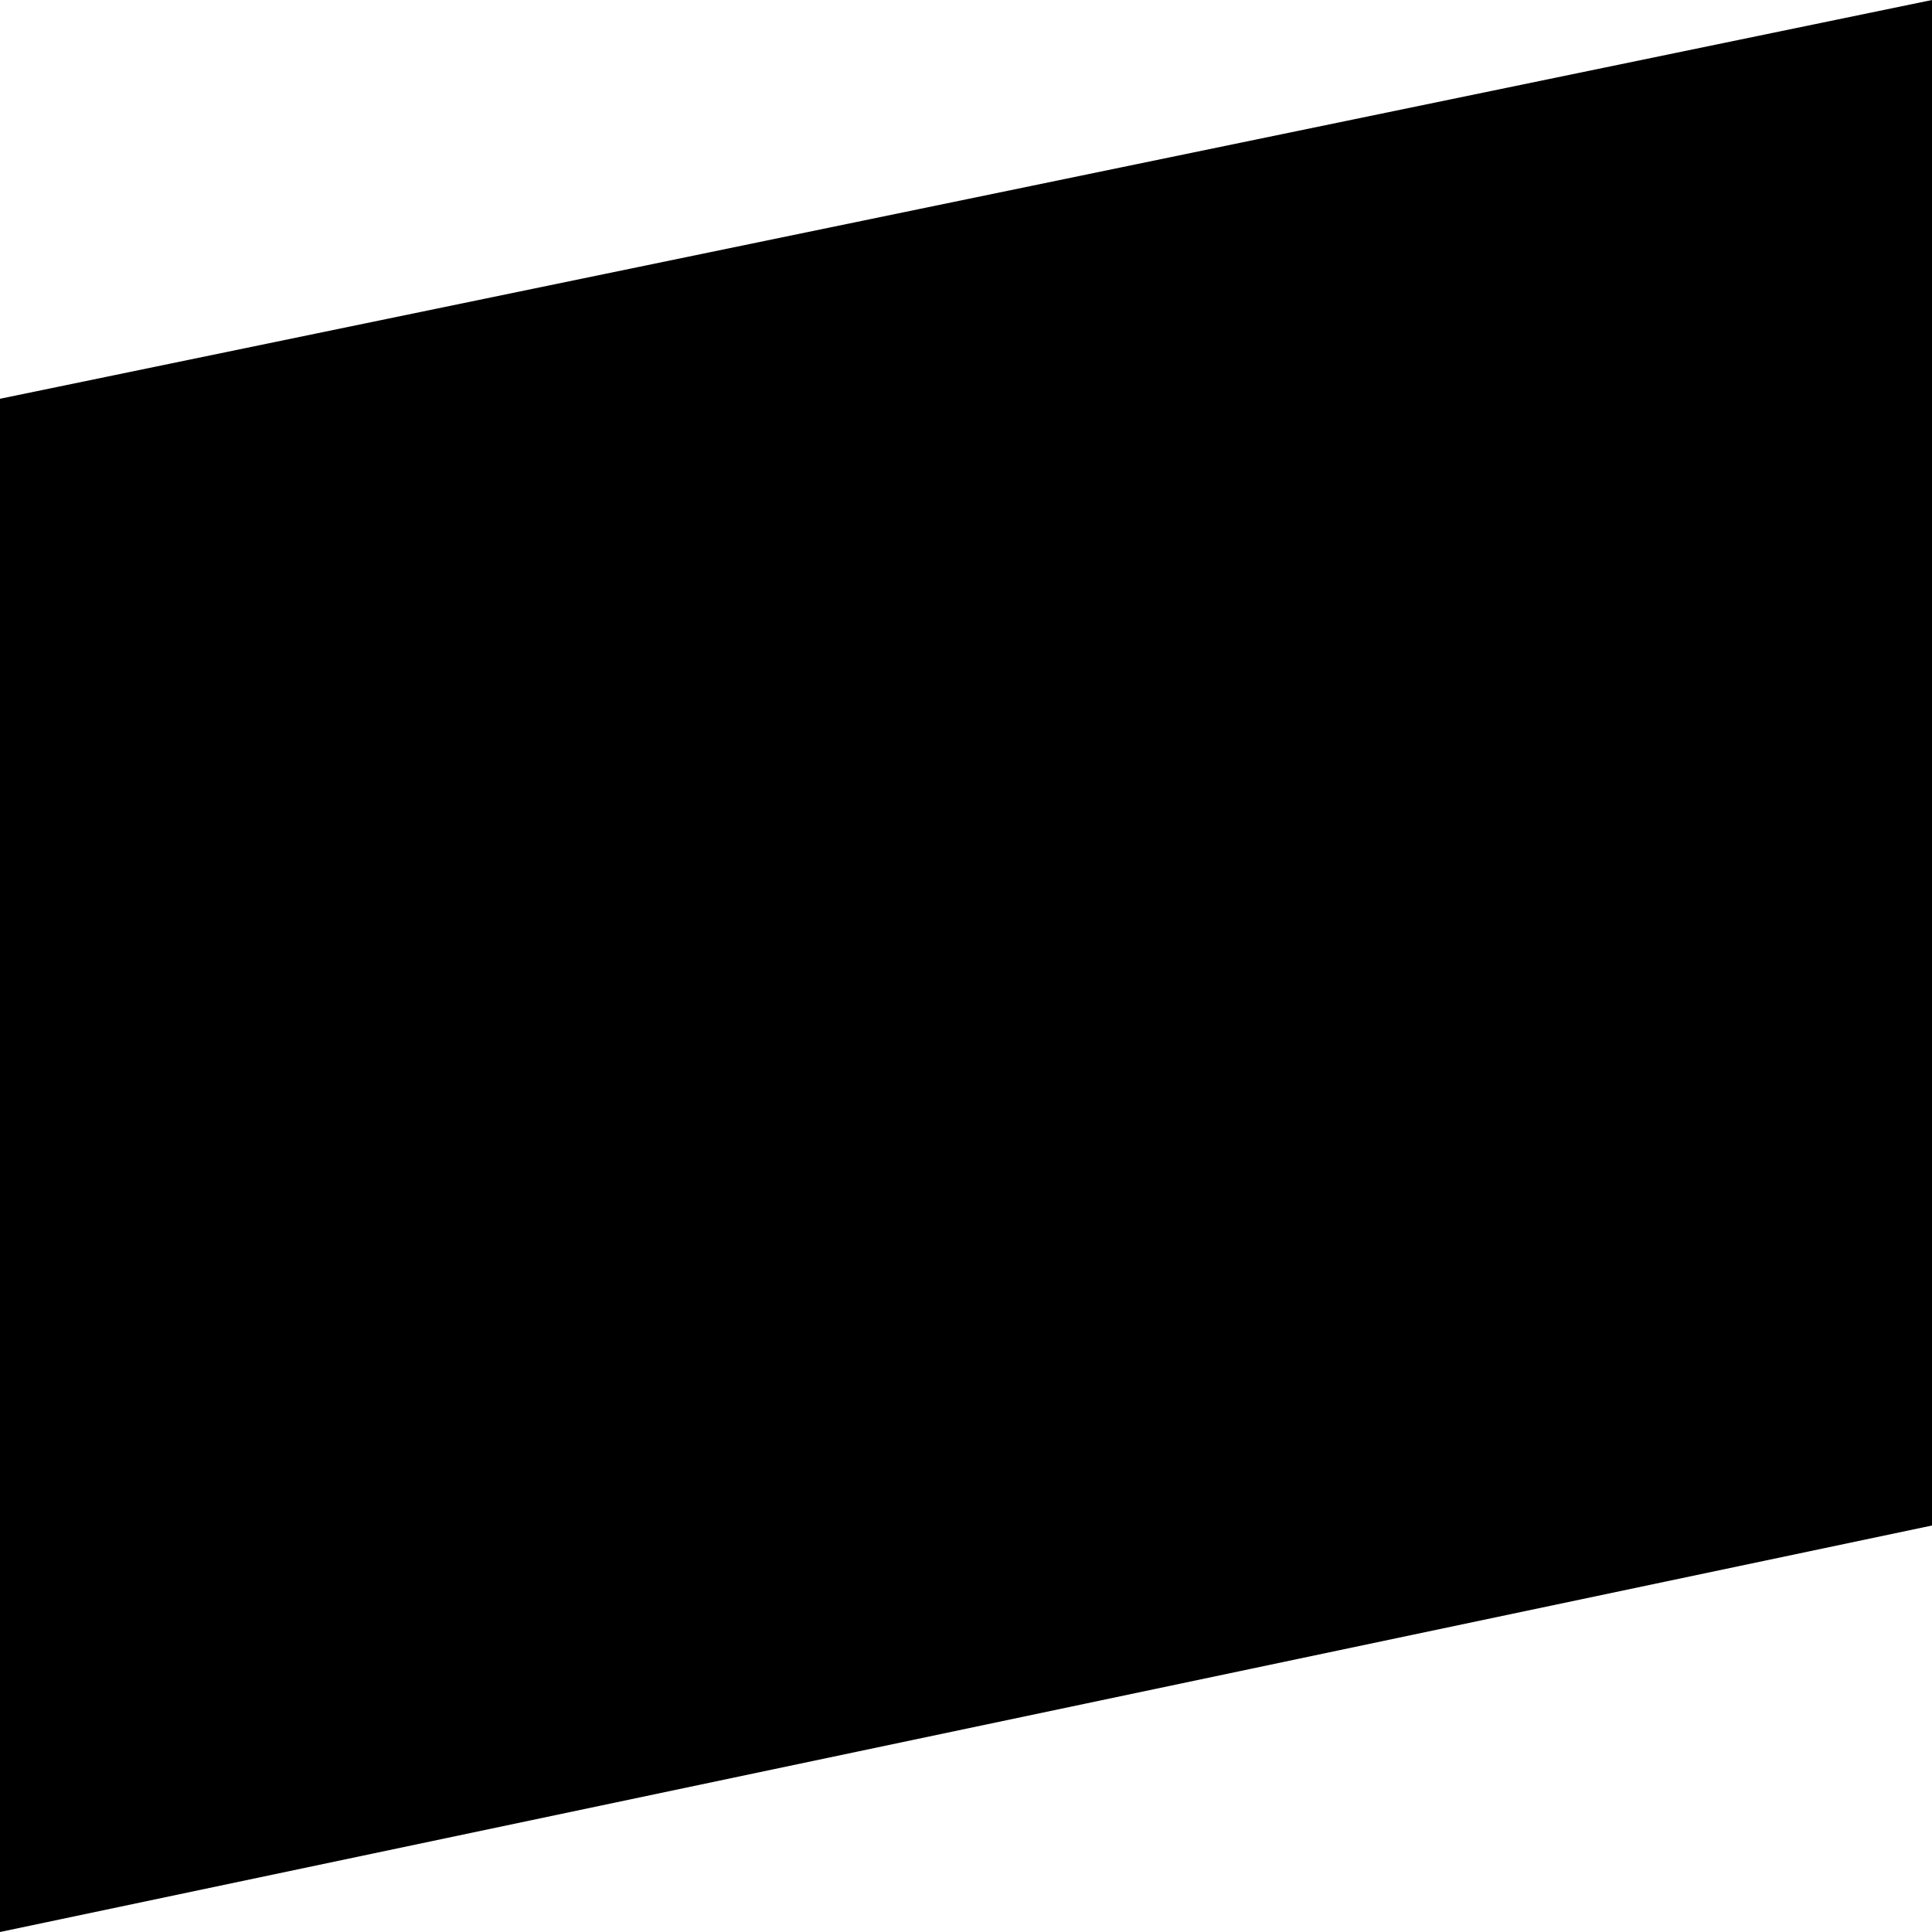
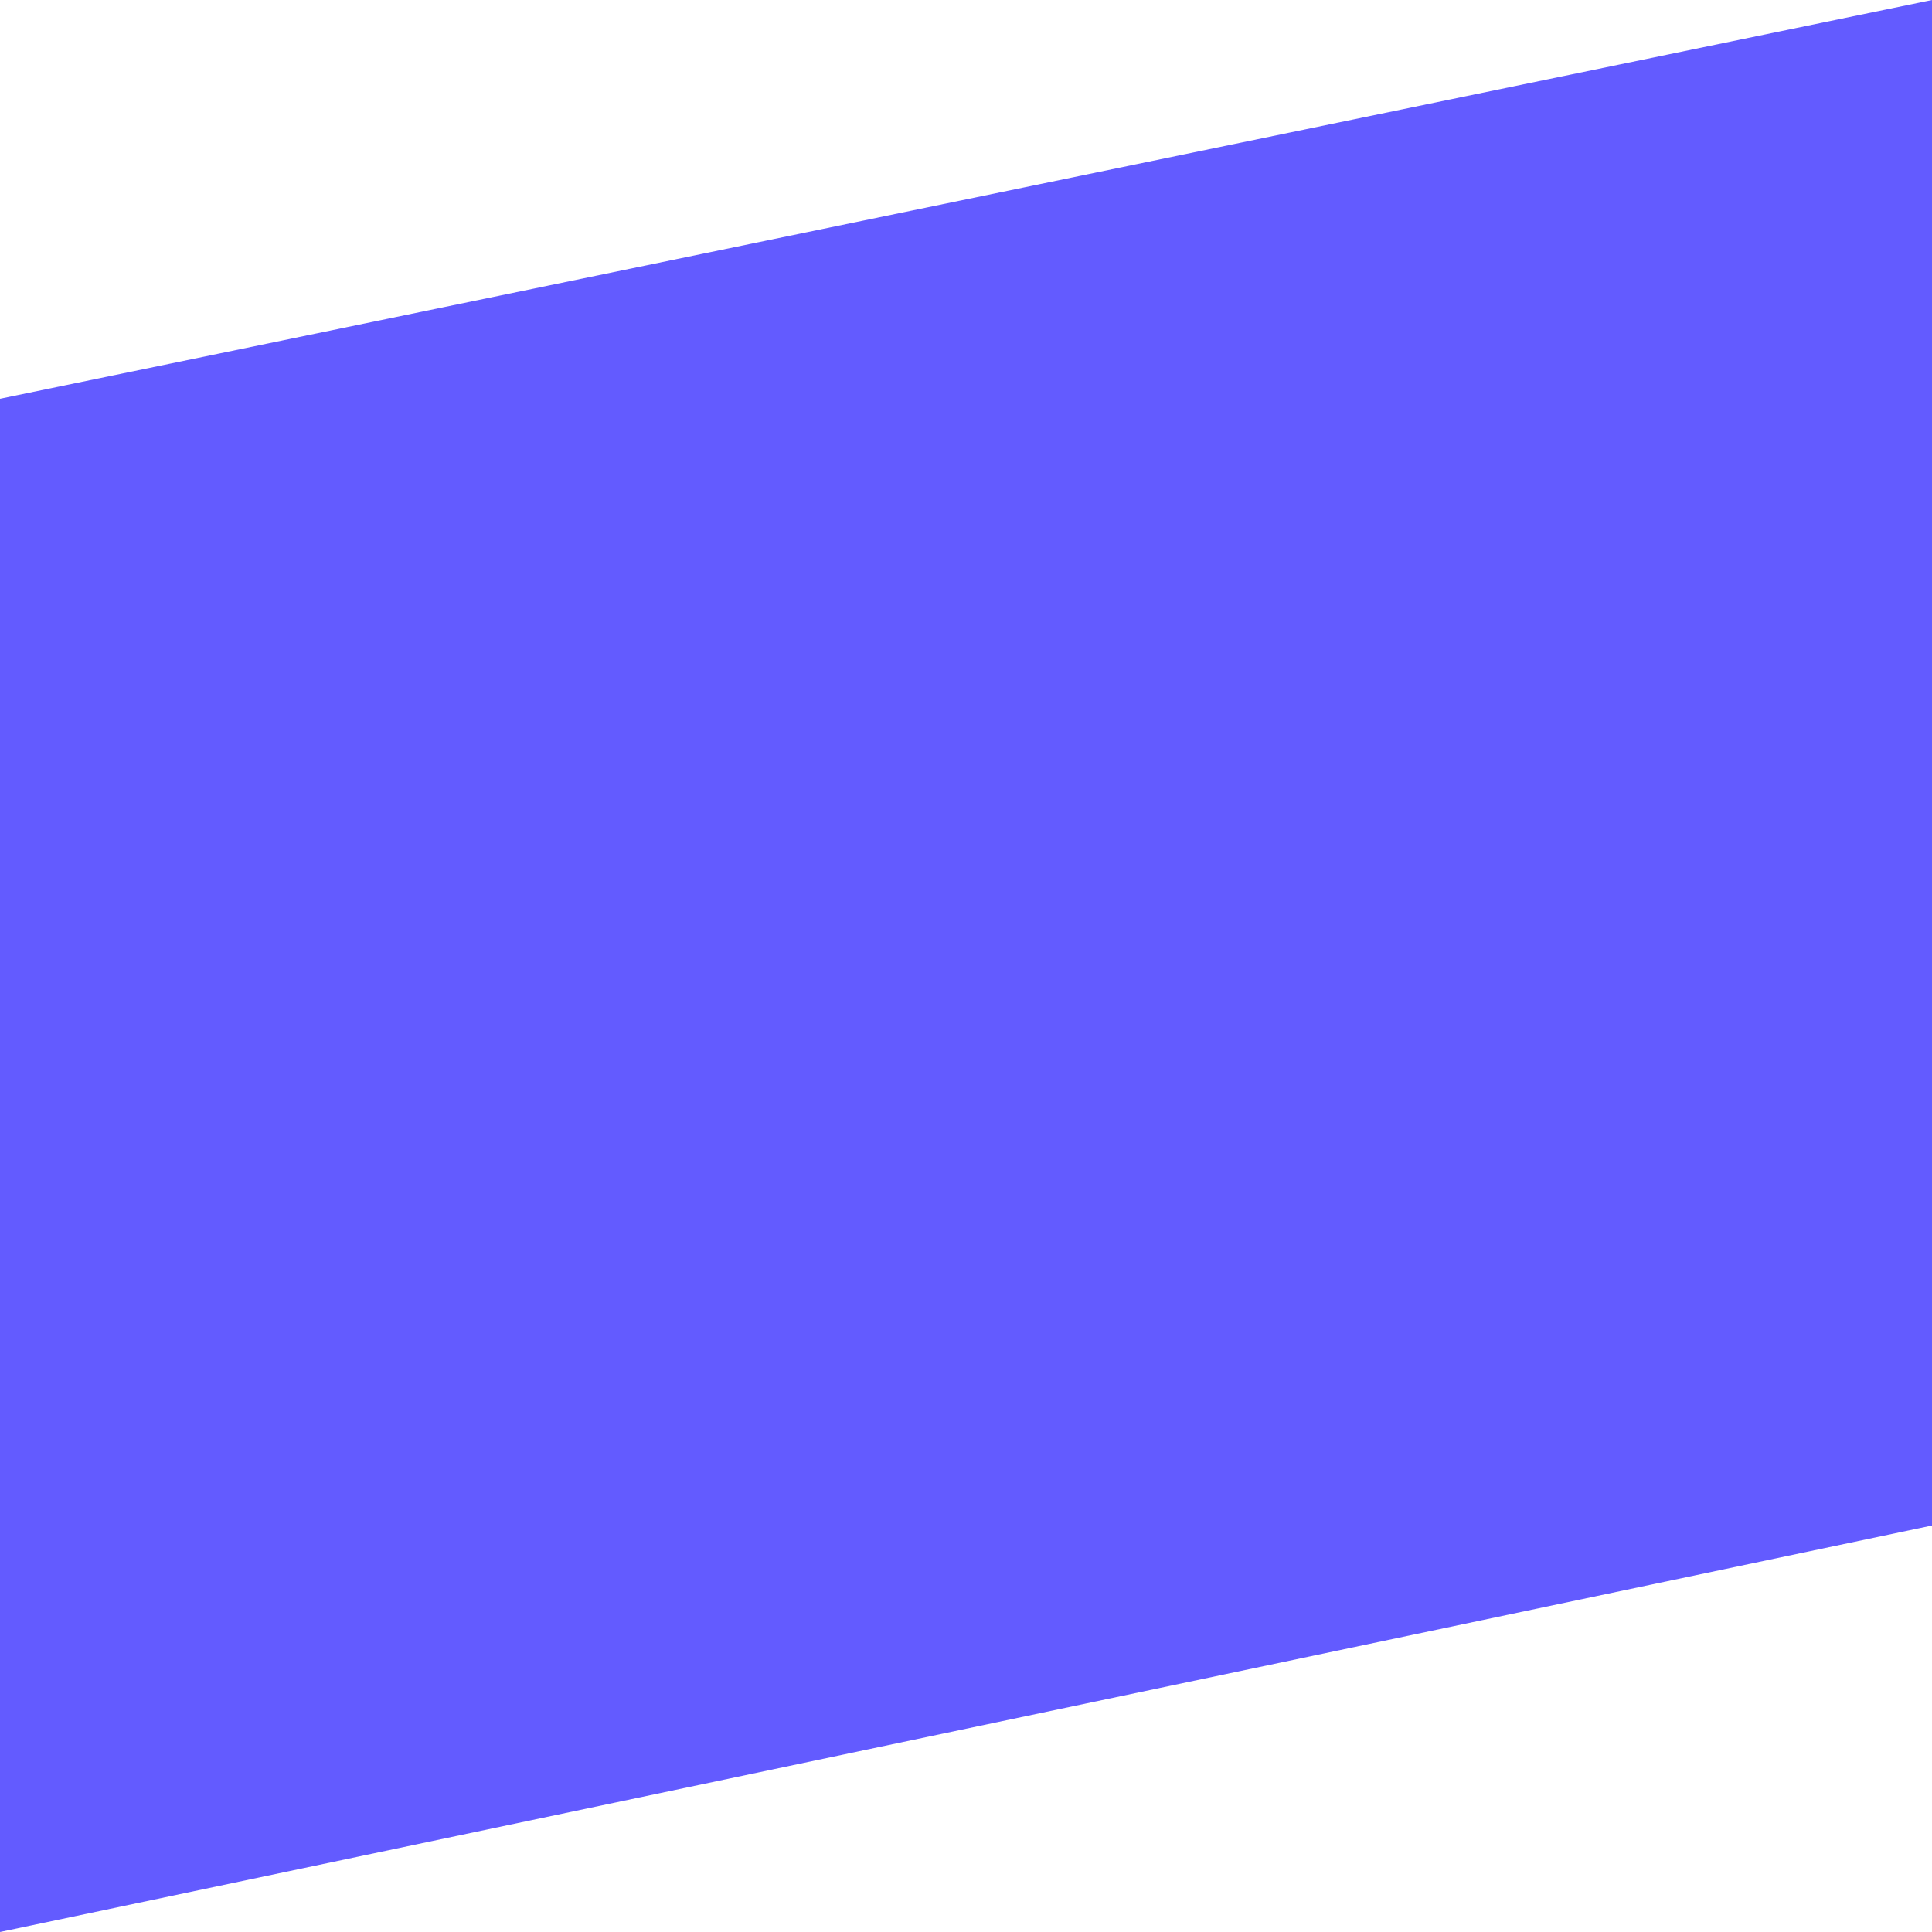
<svg xmlns="http://www.w3.org/2000/svg" width="250" height="250" viewBox="0 0 250 250" fill="none">
-   <path fill-rule="evenodd" clip-rule="evenodd" d="M0 250L250 197.4V0L0 51.6V250Z" fill="currentColor" />
+   <path fill-rule="evenodd" clip-rule="evenodd" d="M0 250L250 197.4V0L0 51.6V250Z" fill="#635bff" />
</svg>
